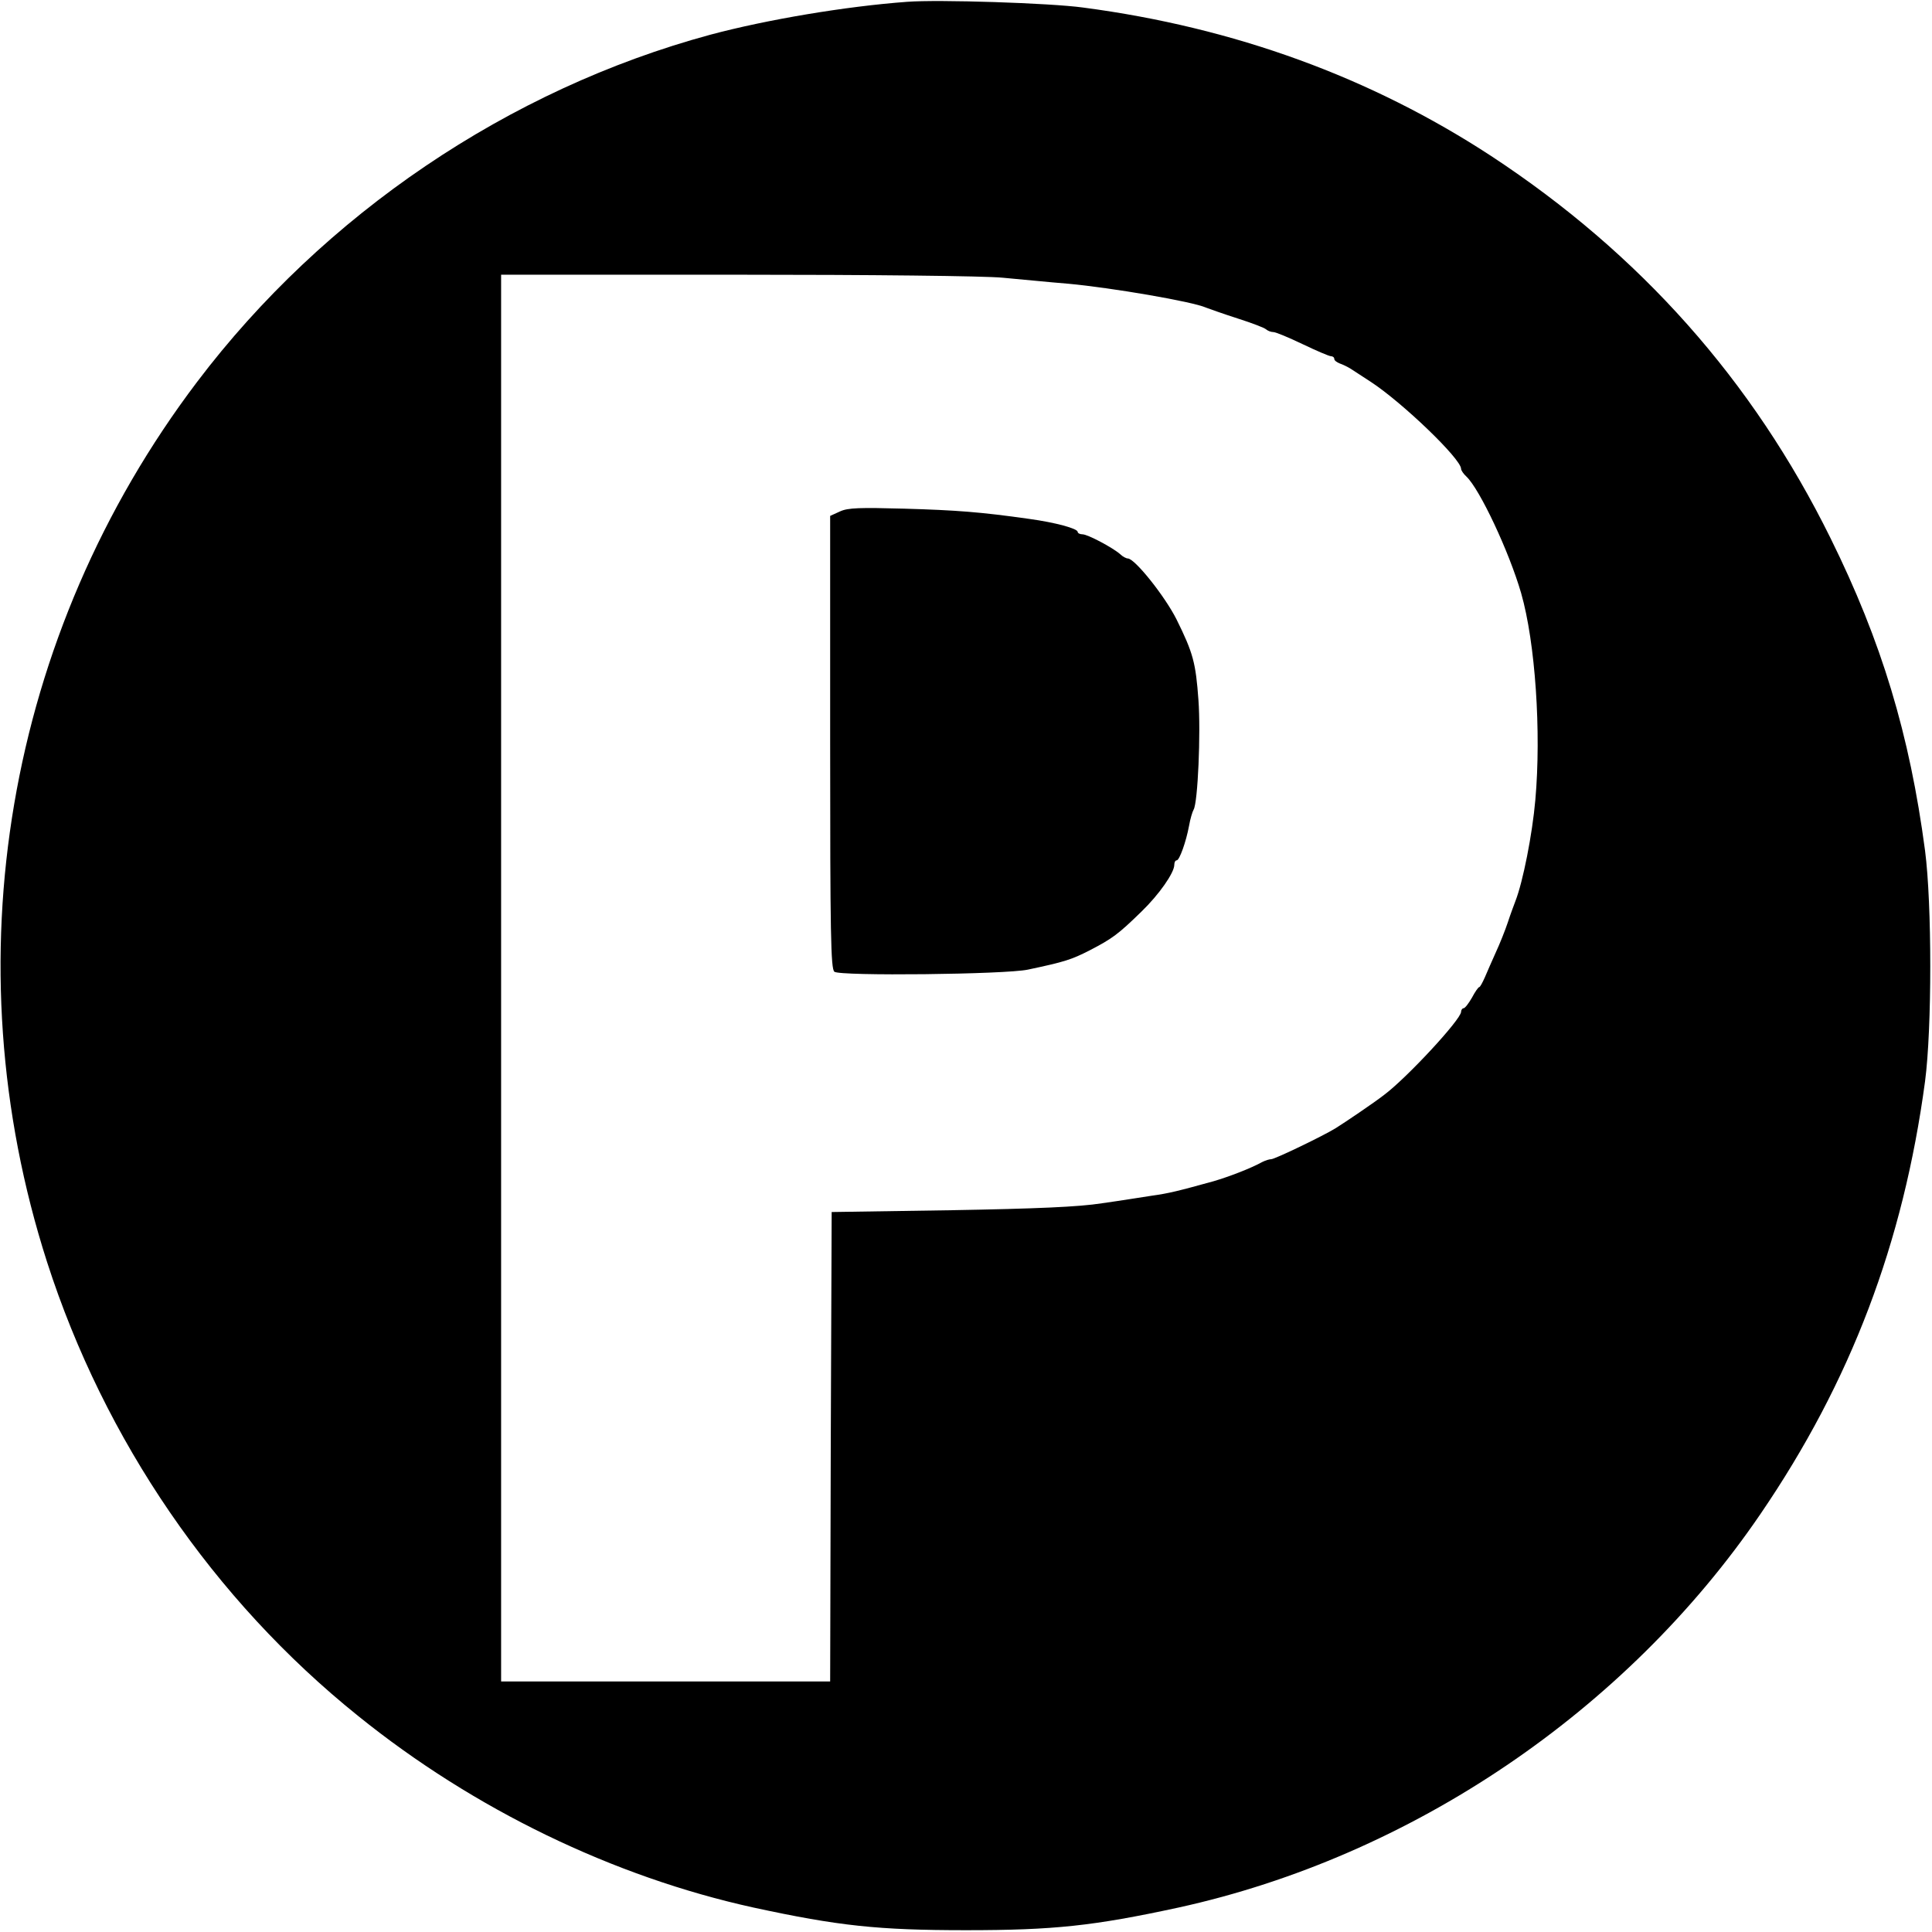
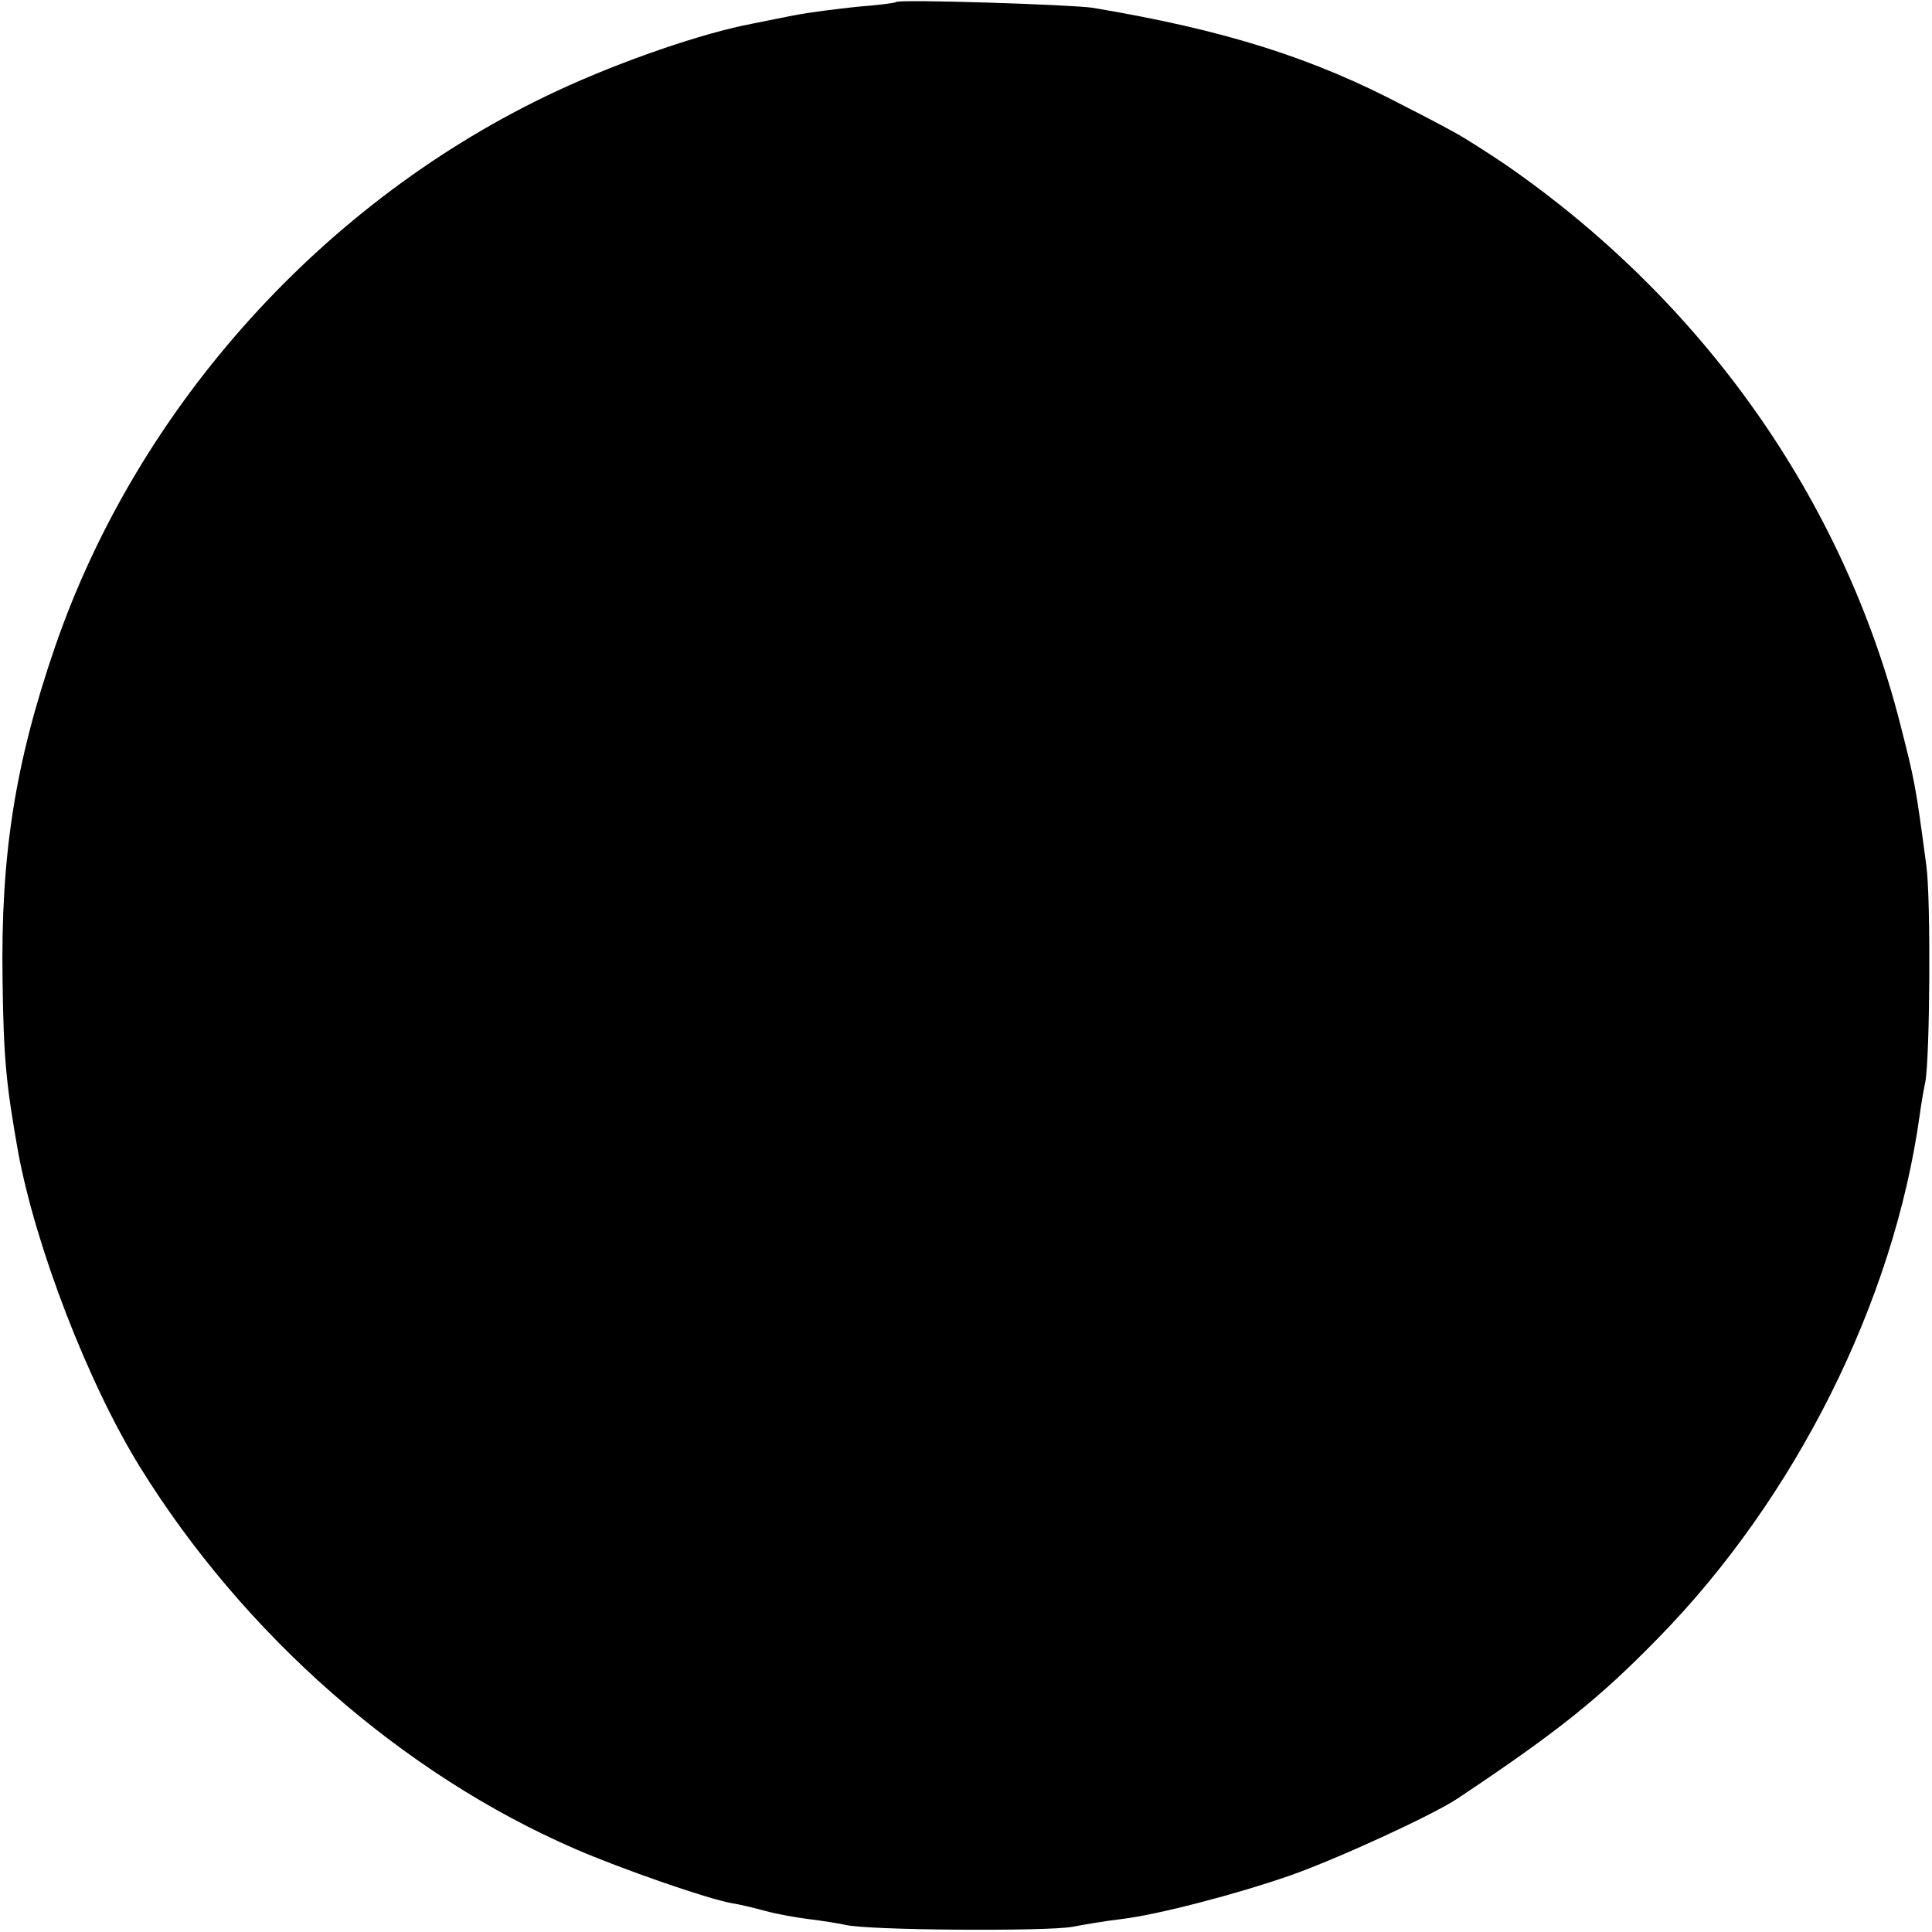
- <svg xmlns="http://www.w3.org/2000/svg" version="1.0" width="640pt" height="640pt" viewBox="0 0 640 640" preserveAspectRatio="xMidYMid meet">
-   <g transform="translate(0,640) scale(0.1,-0.1)" fill="#000000" stroke="none">
-     <path d="M3005 6394 c-204 -15 -465 -59 -652 -109 -668 -181 -1280 -595 -1700 -1150 -633 -836 -817 -1920 -497 -2916 190 -590 551 -1118 1030 -1503 384 -310 846 -533 1310 -635 282 -61 413 -75 704 -75 291 0 422 14 704 75 770 169 1482 650 1928 1304 299 438 473 897 545 1433 23 175 23 587 0 764 -51 385 -144 693 -313 1035 -258 523 -631 942 -1124 1266 -399 261 -851 426 -1352 492 -109 15 -480 27 -583 19z m317 -914 c57 -5 155 -15 218 -20 141 -13 411 -59 455 -79 11 -4 58 -21 105 -36 47 -15 89 -31 94 -36 6 -5 16 -9 24 -9 8 0 51 -18 97 -40 46 -22 88 -40 94 -40 6 0 11 -4 11 -9 0 -5 8 -11 18 -15 9 -3 26 -11 37 -18 11 -7 40 -26 66 -43 104 -68 299 -255 299 -288 0 -5 8 -17 18 -26 44 -42 141 -248 181 -386 47 -164 67 -459 47 -685 -10 -114 -41 -271 -66 -335 -4 -11 -16 -42 -25 -70 -9 -27 -27 -72 -40 -100 -12 -27 -29 -65 -36 -82 -8 -18 -16 -33 -19 -33 -3 0 -14 -16 -24 -35 -11 -19 -23 -35 -28 -35 -4 0 -8 -6 -8 -12 -1 -26 -180 -219 -255 -275 -32 -25 -128 -90 -160 -110 -40 -25 -202 -103 -214 -103 -6 0 -19 -4 -29 -9 -40 -22 -111 -49 -162 -64 -116 -32 -147 -40 -205 -48 -33 -5 -107 -17 -165 -25 -75 -12 -217 -18 -500 -23 l-395 -6 -3 -777 -2 -778 -545 0 -545 0 0 2330 0 2330 780 0 c440 0 824 -4 882 -10z" />
-     <path d="M2783 4706 l-33 -15 0 -749 c0 -636 2 -751 14 -761 18 -15 566 -9 641 7 123 26 144 33 205 64 75 39 94 53 171 128 59 57 109 129 109 155 0 8 3 15 8 15 9 0 31 61 41 115 4 23 11 46 15 53 14 23 24 254 16 363 -9 123 -17 155 -73 268 -39 77 -138 201 -161 201 -5 0 -17 6 -25 14 -25 22 -108 66 -125 66 -9 0 -16 4 -16 8 0 11 -73 31 -160 43 -162 23 -242 29 -415 34 -146 4 -186 3 -212 -9z" />
+ <svg xmlns="http://www.w3.org/2000/svg" version="1.0" width="375pt" height="375pt" viewBox="0 0 375 375" preserveAspectRatio="xMidYMid meet">
+   <g transform="translate(0,375) scale(0.1,-0.1)" fill="#000000" stroke="none">
+     <path d="M1739 3746 c-2 -2 -35 -6 -74 -9 -38 -4 -95 -11 -125 -17 -30 -6 -66 -13 -80 -16 -96 -18 -256 -73 -380 -131 -450 -210 -812 -611 -973 -1078 -78 -227 -106 -405 -102 -650 2 -150 7 -200 30 -330 34 -185 136 -450 237 -613 202 -326 510 -596 845 -741 90 -39 257 -97 303 -105 14 -2 43 -9 65 -15 22 -6 60 -13 85 -16 25 -3 56 -8 70 -11 42 -11 392 -13 441 -4 26 5 69 12 95 15 69 8 223 48 329 85 91 32 276 117 324 149 192 128 274 193 389 311 267 272 458 654 508 1015 3 22 8 51 11 65 9 47 11 355 2 420 -21 158 -23 166 -50 272 -111 438 -383 824 -769 1090 -36 24 -78 51 -95 60 -16 9 -59 32 -95 50 -181 96 -353 150 -610 193 -41 6 -375 17 -381 11z" />
  </g>
</svg>
